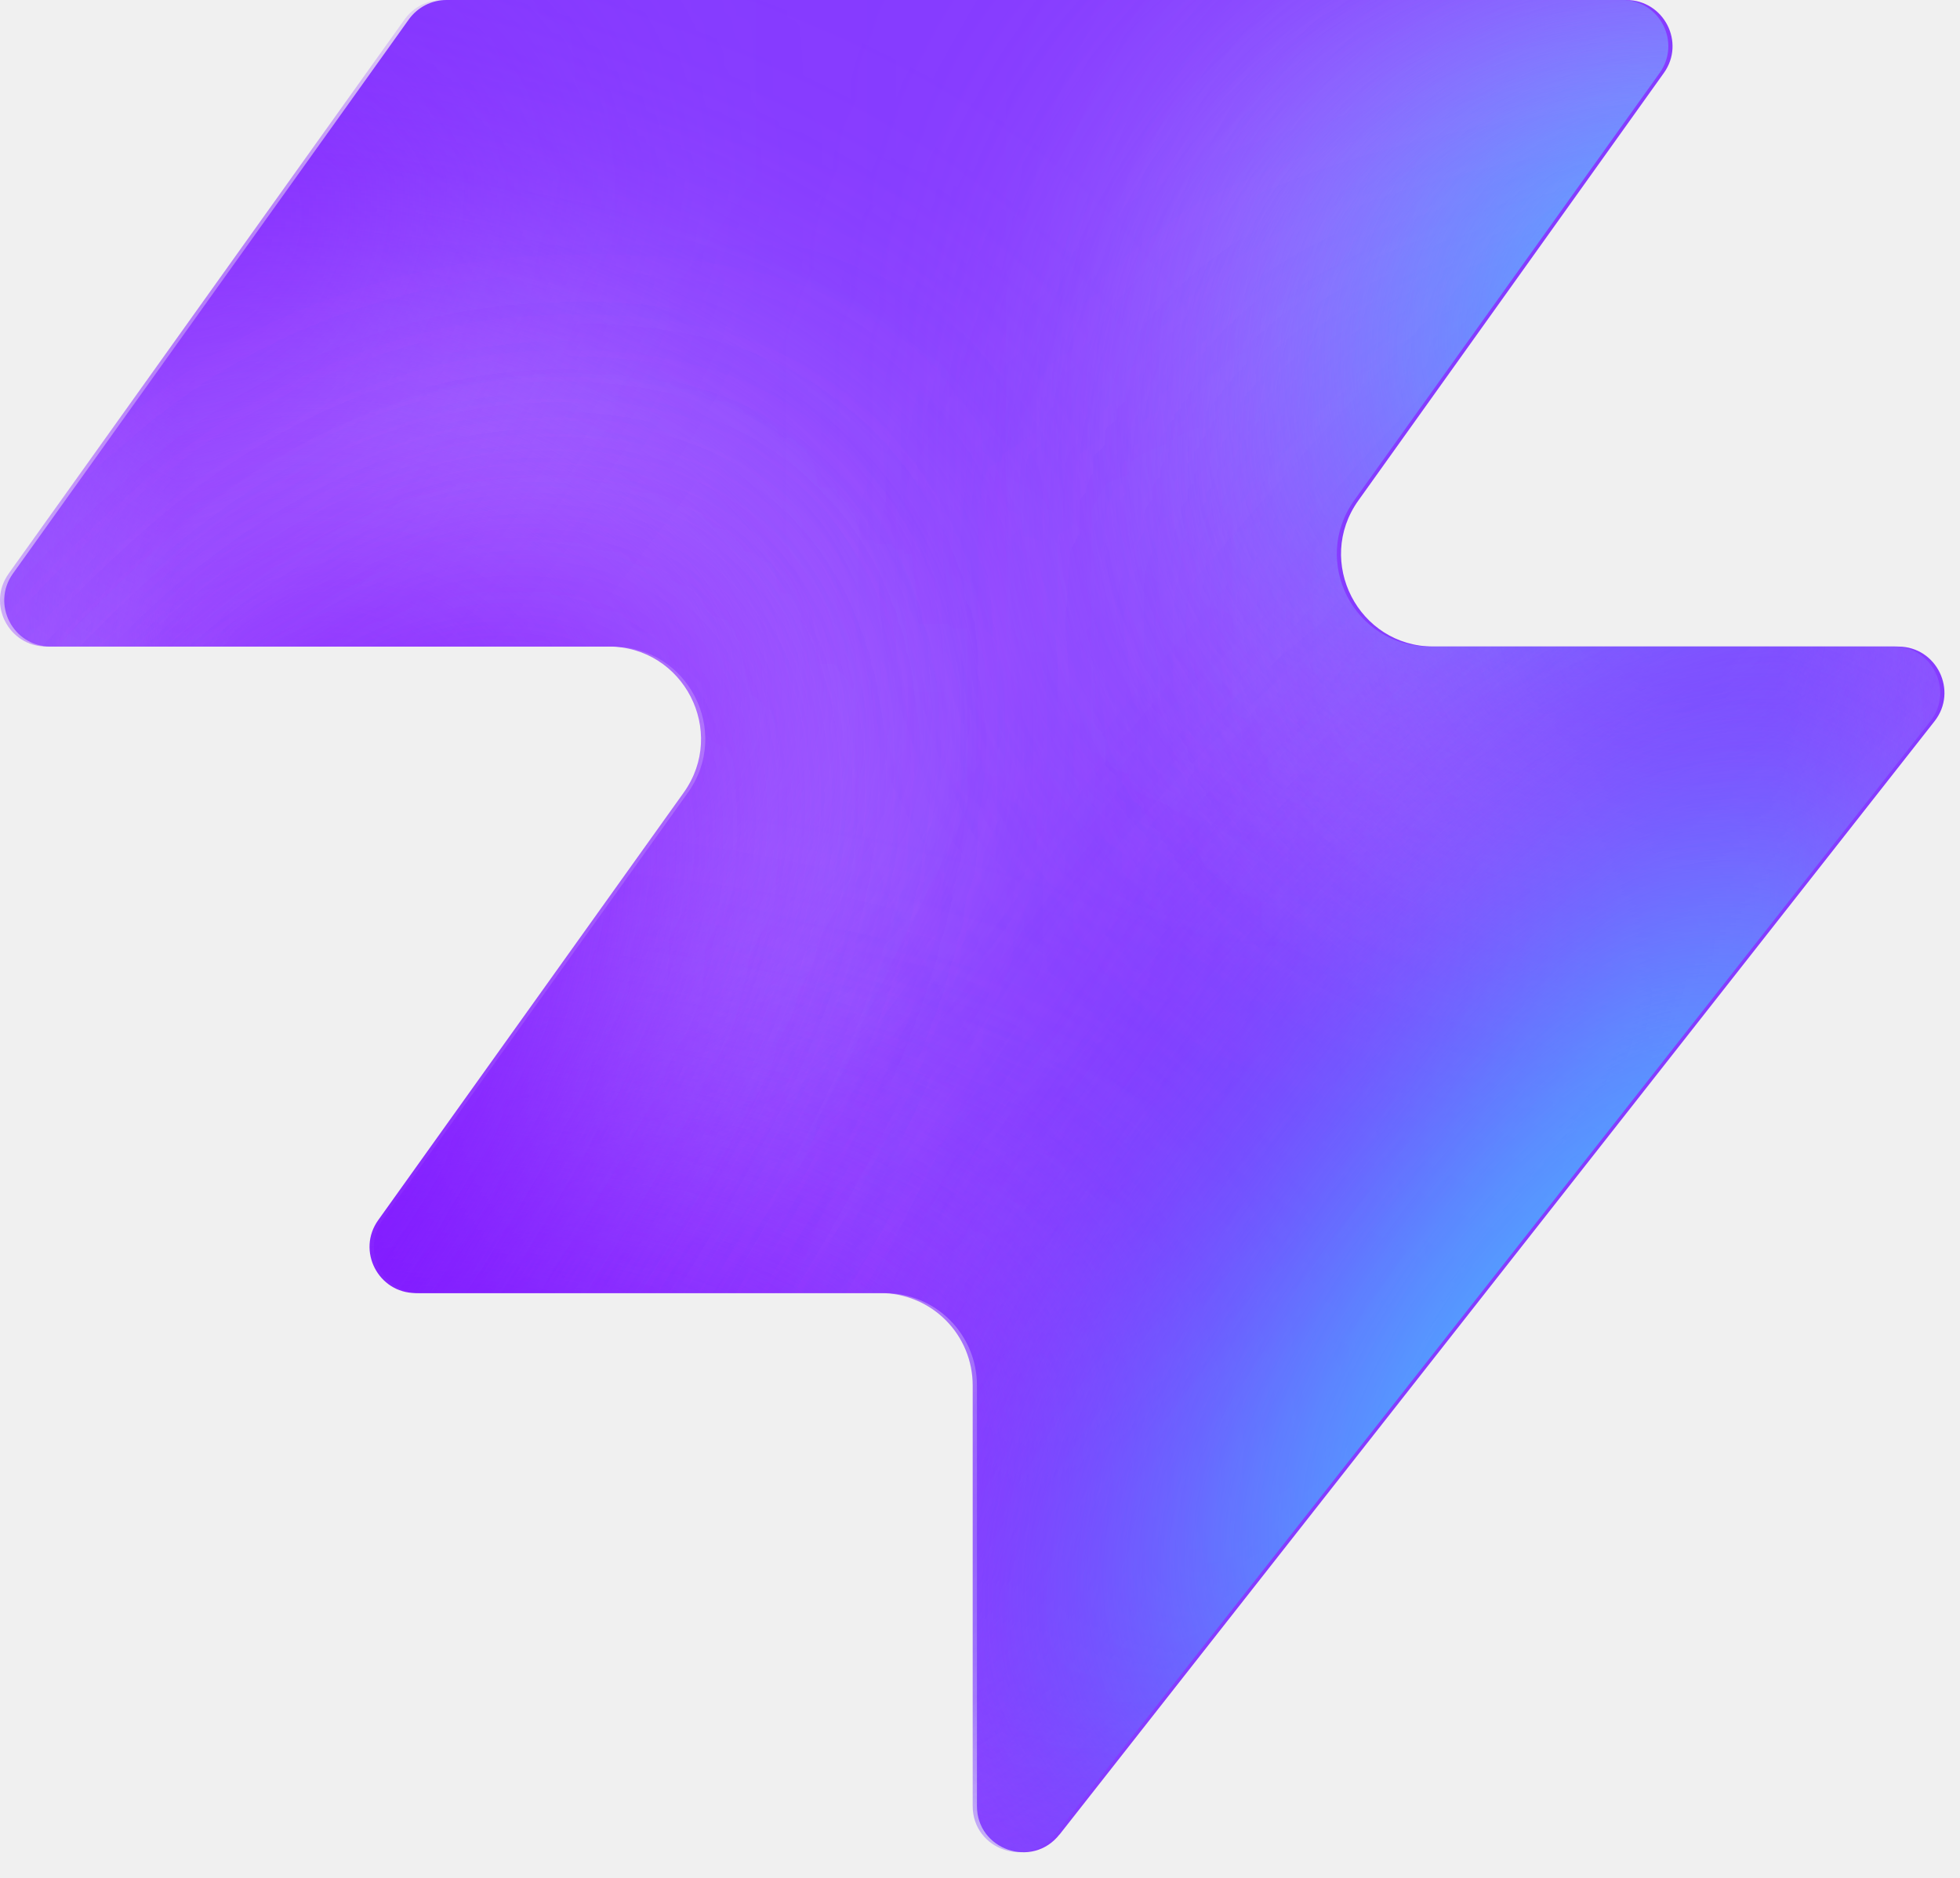
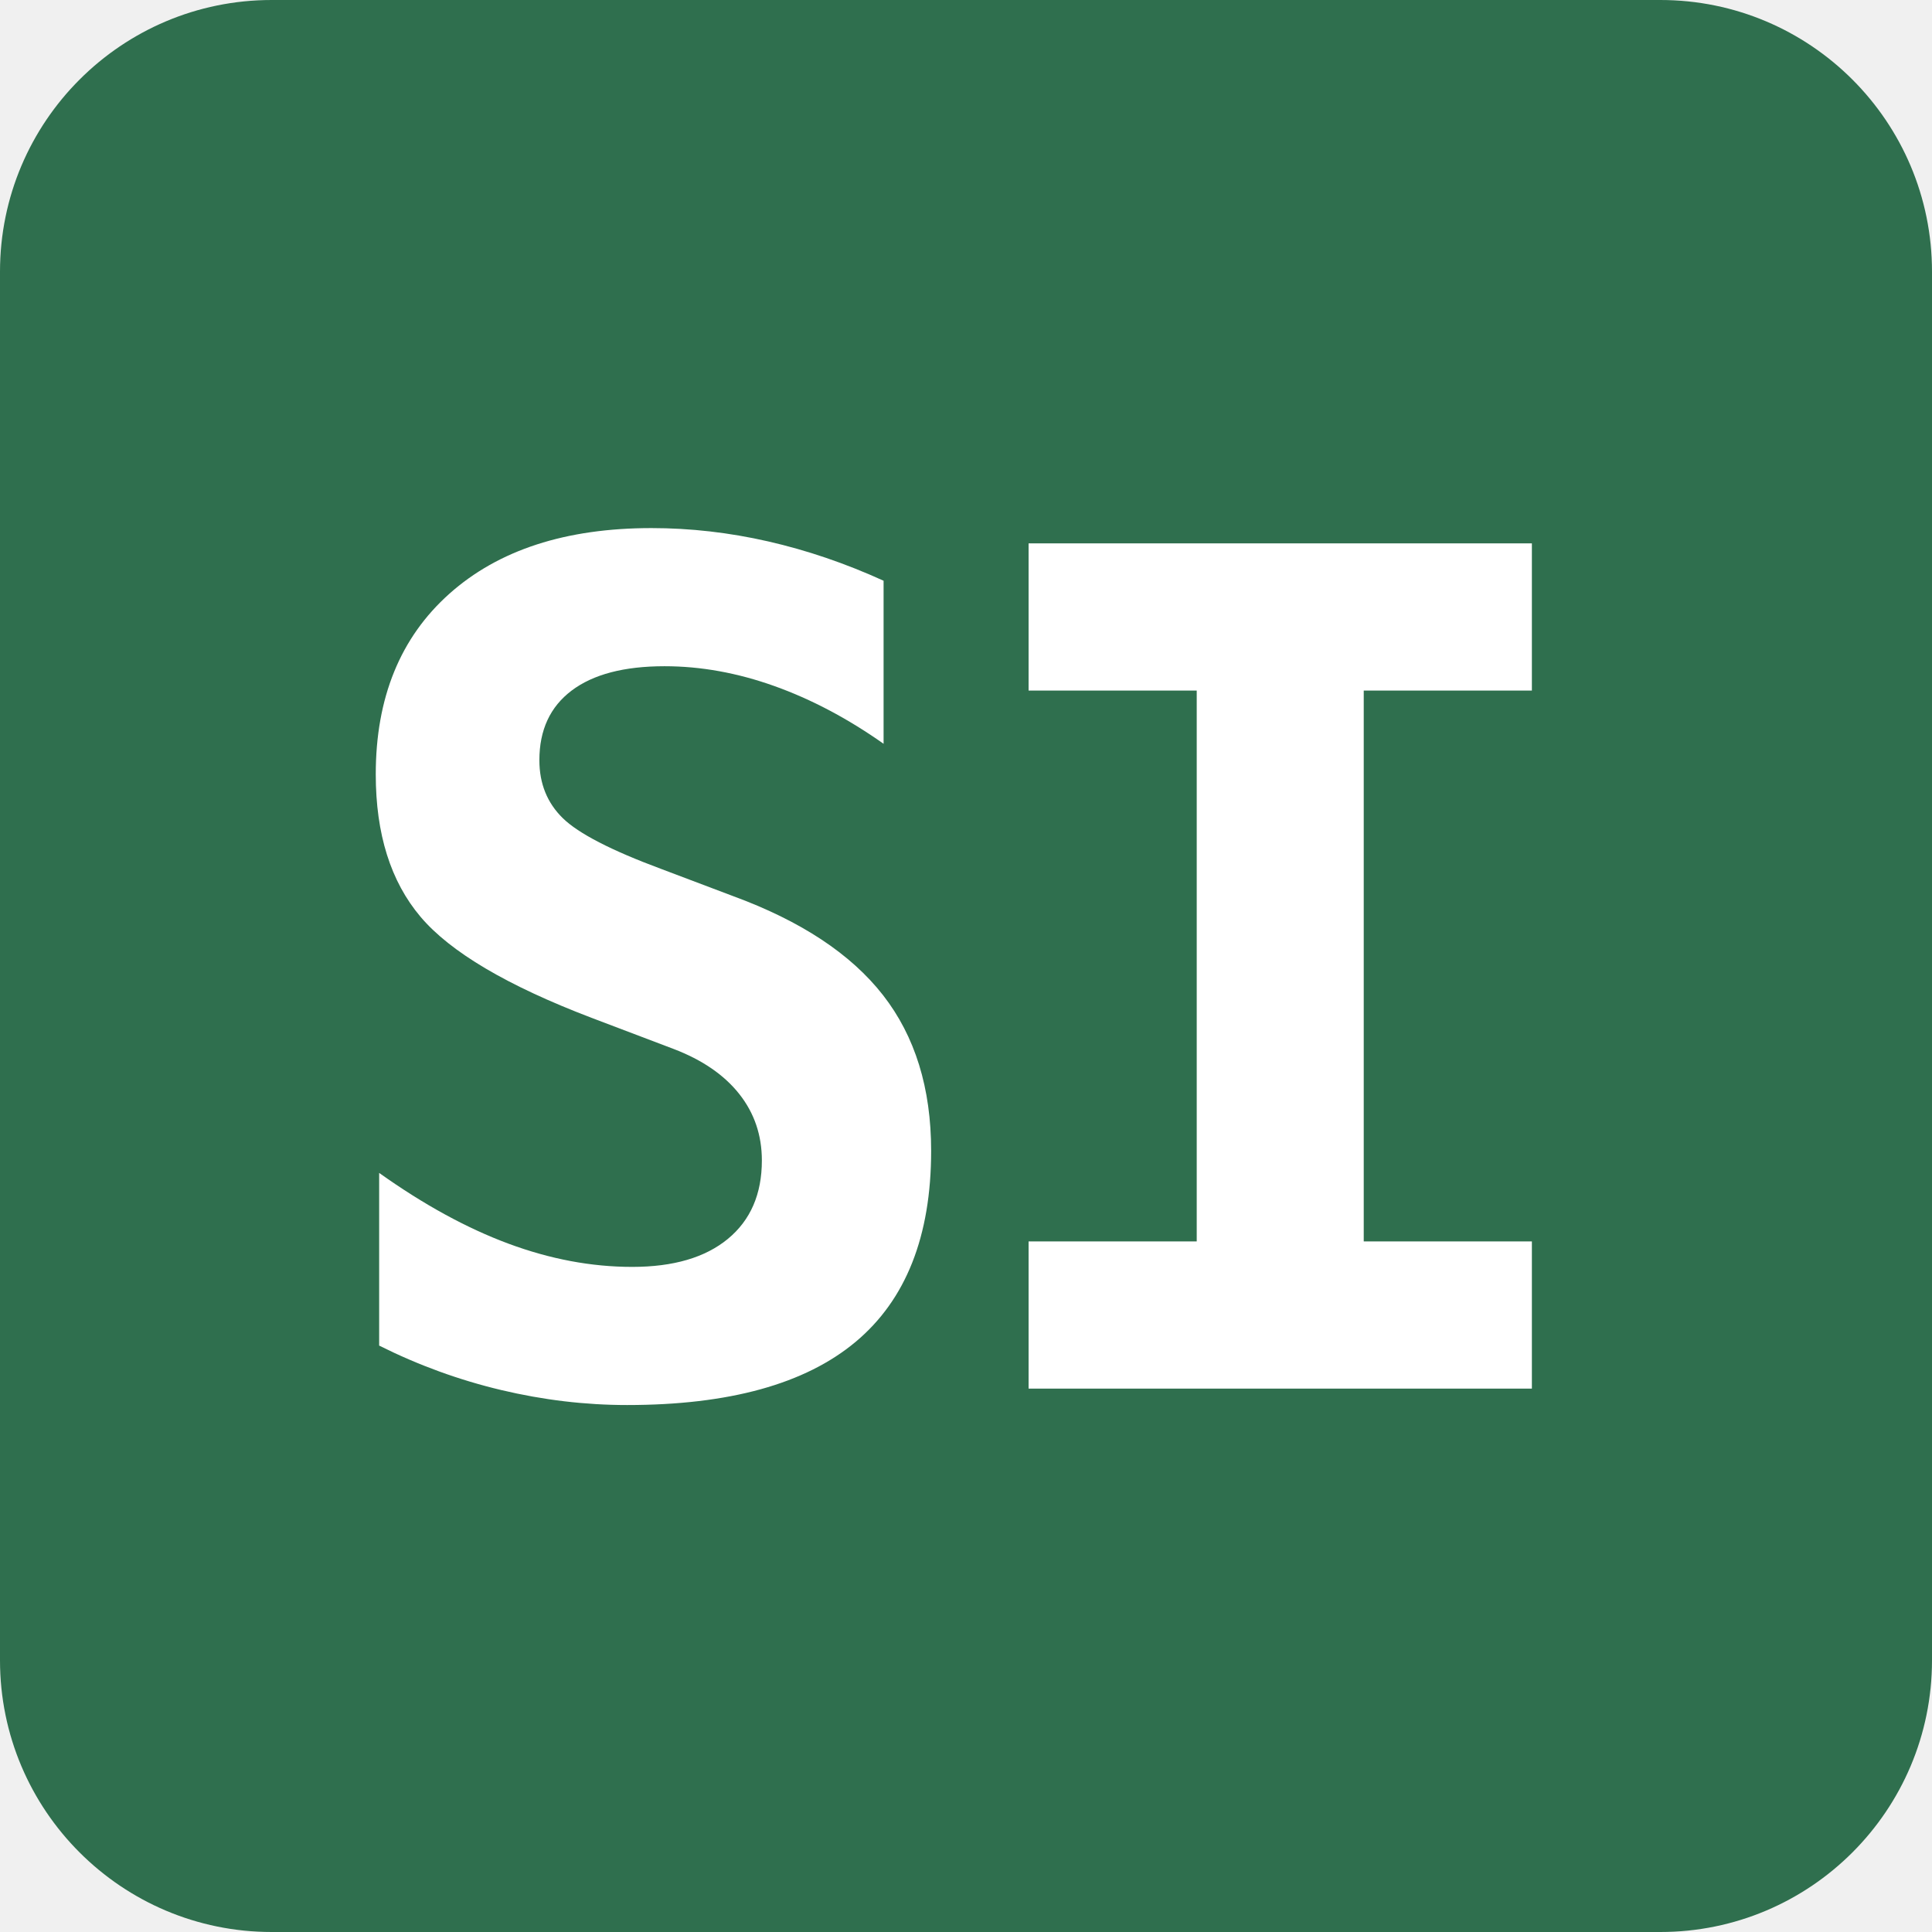
- <svg xmlns="http://www.w3.org/2000/svg" width="48" height="46" fill="none" viewBox="0 0 48 46">
-   <path fill="#863bff" d="M25.946 44.938c-.664.845-2.021.375-2.021-.698V33.937a2.26 2.26 0 0 0-2.262-2.262H10.287c-.92 0-1.456-1.04-.92-1.788l7.48-10.471c1.07-1.497 0-3.578-1.842-3.578H1.237c-.92 0-1.456-1.04-.92-1.788L10.013.474c.214-.297.556-.474.92-.474h28.894c.92 0 1.456 1.04.92 1.788l-7.48 10.471c-1.07 1.498 0 3.579 1.842 3.579h11.377c.943 0 1.473 1.088.89 1.83L25.947 44.94z" style="fill:#863bff;fill:color(display-p3 .525 .23 1);fill-opacity:1" />
-   <mask id="a" width="48" height="46" x="0" y="0" maskUnits="userSpaceOnUse" style="mask-type:alpha">
-     <path fill="#000" d="M25.842 44.938c-.664.844-2.021.375-2.021-.698V33.937a2.26 2.26 0 0 0-2.262-2.262H10.183c-.92 0-1.456-1.04-.92-1.788l7.48-10.471c1.07-1.498 0-3.579-1.842-3.579H1.133c-.92 0-1.456-1.04-.92-1.787L9.91.473c.214-.297.556-.474.92-.474h28.894c.92 0 1.456 1.04.92 1.788l-7.48 10.471c-1.07 1.498 0 3.578 1.842 3.578h11.377c.943 0 1.473 1.088.89 1.832L25.843 44.94z" style="fill:#000;fill-opacity:1" />
-   </mask>
-   <g mask="url(#a)">
-     <g filter="url(#b)">
-       <ellipse cx="5.508" cy="14.704" fill="#ede6ff" rx="5.508" ry="14.704" style="fill:#ede6ff;fill:color(display-p3 .927 .903 1);fill-opacity:1" transform="matrix(.00324 1 1 -.00324 -4.47 31.516)" />
-     </g>
-     <g filter="url(#c)">
-       <ellipse cx="10.399" cy="29.851" fill="#ede6ff" rx="10.399" ry="29.851" style="fill:#ede6ff;fill:color(display-p3 .927 .903 1);fill-opacity:1" transform="matrix(.00324 1 1 -.00324 -39.328 7.883)" />
-     </g>
-     <g filter="url(#d)">
-       <ellipse cx="5.508" cy="30.487" fill="#7e14ff" rx="5.508" ry="30.487" style="fill:#7e14ff;fill:color(display-p3 .492 .077 1);fill-opacity:1" transform="rotate(89.814 -25.913 -14.639)scale(1 -1)" />
-     </g>
-     <g filter="url(#e)">
-       <ellipse cx="5.508" cy="30.599" fill="#7e14ff" rx="5.508" ry="30.599" style="fill:#7e14ff;fill:color(display-p3 .492 .077 1);fill-opacity:1" transform="rotate(89.814 -32.644 -3.334)scale(1 -1)" />
-     </g>
-     <g filter="url(#f)">
-       <ellipse cx="5.508" cy="30.599" fill="#7e14ff" rx="5.508" ry="30.599" style="fill:#7e14ff;fill:color(display-p3 .492 .077 1);fill-opacity:1" transform="matrix(.00324 1 1 -.00324 -34.34 30.47)" />
-     </g>
-     <g filter="url(#g)">
-       <ellipse cx="14.072" cy="22.078" fill="#ede6ff" rx="14.072" ry="22.078" style="fill:#ede6ff;fill:color(display-p3 .927 .903 1);fill-opacity:1" transform="rotate(93.35 24.506 48.493)scale(-1 1)" />
-     </g>
-     <g filter="url(#h)">
-       <ellipse cx="3.47" cy="21.501" fill="#7e14ff" rx="3.47" ry="21.501" style="fill:#7e14ff;fill:color(display-p3 .492 .077 1);fill-opacity:1" transform="rotate(89.009 28.708 47.59)scale(-1 1)" />
-     </g>
-     <g filter="url(#i)">
-       <ellipse cx="3.47" cy="21.501" fill="#7e14ff" rx="3.47" ry="21.501" style="fill:#7e14ff;fill:color(display-p3 .492 .077 1);fill-opacity:1" transform="rotate(89.009 28.708 47.59)scale(-1 1)" />
-     </g>
-     <g filter="url(#j)">
-       <ellipse cx=".387" cy="8.972" fill="#7e14ff" rx="4.407" ry="29.108" style="fill:#7e14ff;fill:color(display-p3 .492 .077 1);fill-opacity:1" transform="rotate(39.51 .387 8.972)" />
-     </g>
-     <g filter="url(#k)">
-       <ellipse cx="47.523" cy="-6.092" fill="#7e14ff" rx="4.407" ry="29.108" style="fill:#7e14ff;fill:color(display-p3 .492 .077 1);fill-opacity:1" transform="rotate(37.892 47.523 -6.092)" />
-     </g>
-     <g filter="url(#l)">
-       <ellipse cx="41.412" cy="6.333" fill="#47bfff" rx="5.971" ry="9.665" style="fill:#47bfff;fill:color(display-p3 .28 .748 1);fill-opacity:1" transform="rotate(37.892 41.412 6.333)" />
-     </g>
-     <g filter="url(#m)">
-       <ellipse cx="-1.879" cy="38.332" fill="#7e14ff" rx="4.407" ry="29.108" style="fill:#7e14ff;fill:color(display-p3 .492 .077 1);fill-opacity:1" transform="rotate(37.892 -1.88 38.332)" />
-     </g>
-     <g filter="url(#n)">
-       <ellipse cx="-1.879" cy="38.332" fill="#7e14ff" rx="4.407" ry="29.108" style="fill:#7e14ff;fill:color(display-p3 .492 .077 1);fill-opacity:1" transform="rotate(37.892 -1.88 38.332)" />
-     </g>
-     <g filter="url(#o)">
-       <ellipse cx="35.651" cy="29.907" fill="#7e14ff" rx="4.407" ry="29.108" style="fill:#7e14ff;fill:color(display-p3 .492 .077 1);fill-opacity:1" transform="rotate(37.892 35.651 29.907)" />
-     </g>
-     <g filter="url(#p)">
-       <ellipse cx="38.418" cy="32.4" fill="#47bfff" rx="5.971" ry="15.297" style="fill:#47bfff;fill:color(display-p3 .28 .748 1);fill-opacity:1" transform="rotate(37.892 38.418 32.4)" />
-     </g>
+ <svg xmlns="http://www.w3.org/2000/svg" viewBox="0 0 32 32" width="32" height="32" role="img" aria-label="Smart Inventory">
+   <rect width="32" height="32" rx="4.5" fill="#2f6f4e" />
+   <g fill="#ffffff" transform="scale(0.009377)">
+     <path d="M510 655Q287 740 208.0 833.5Q129 927 129 1085Q129 1288 259.0 1404.0Q389 1520 616 1520Q719 1520 822.0 1496.5Q925 1473 1026 1427V1139Q931 1206 833.0 1241.0Q735 1276 639 1276Q532 1276 475.0 1233.0Q418 1190 418 1110Q418 1048 459.5 1007.5Q501 967 633 918L760 870Q940 804 1025.0 695.0Q1110 586 1110 420Q1110 194 976.5 82.5Q843 -29 573 -29Q462 -29 350.5 -2.5Q239 24 135 76V381Q253 297 363.5 256.0Q474 215 582 215Q691 215 751.0 264.5Q811 314 811 403Q811 470 771.0 520.5Q731 571 655 600Z" transform="translate(534.73 2452.79) scale(1 -1)" />
+     <path d="M172 1233V1493H1061V1233H764V260H1061V0H172V260H469V1233Z" transform="translate(1644.85 2452.79) scale(1 -1)" />
  </g>
-   <defs>
-     <filter id="b" width="60.045" height="41.654" x="-19.77" y="16.149" color-interpolation-filters="sRGB" filterUnits="userSpaceOnUse">
-       <feFlood flood-opacity="0" result="BackgroundImageFix" />
-       <feBlend in="SourceGraphic" in2="BackgroundImageFix" result="shape" />
-       <feGaussianBlur result="effect1_foregroundBlur_2002_17158" stdDeviation="7.659" />
-     </filter>
-     <filter id="c" width="90.34" height="51.437" x="-54.613" y="-7.533" color-interpolation-filters="sRGB" filterUnits="userSpaceOnUse">
-       <feFlood flood-opacity="0" result="BackgroundImageFix" />
-       <feBlend in="SourceGraphic" in2="BackgroundImageFix" result="shape" />
-       <feGaussianBlur result="effect1_foregroundBlur_2002_17158" stdDeviation="7.659" />
-     </filter>
-     <filter id="d" width="79.355" height="29.4" x="-49.64" y="2.03" color-interpolation-filters="sRGB" filterUnits="userSpaceOnUse">
-       <feFlood flood-opacity="0" result="BackgroundImageFix" />
-       <feBlend in="SourceGraphic" in2="BackgroundImageFix" result="shape" />
-       <feGaussianBlur result="effect1_foregroundBlur_2002_17158" stdDeviation="4.596" />
-     </filter>
-     <filter id="e" width="79.579" height="29.4" x="-45.045" y="20.029" color-interpolation-filters="sRGB" filterUnits="userSpaceOnUse">
-       <feFlood flood-opacity="0" result="BackgroundImageFix" />
-       <feBlend in="SourceGraphic" in2="BackgroundImageFix" result="shape" />
-       <feGaussianBlur result="effect1_foregroundBlur_2002_17158" stdDeviation="4.596" />
-     </filter>
-     <filter id="f" width="79.579" height="29.4" x="-43.513" y="21.178" color-interpolation-filters="sRGB" filterUnits="userSpaceOnUse">
-       <feFlood flood-opacity="0" result="BackgroundImageFix" />
-       <feBlend in="SourceGraphic" in2="BackgroundImageFix" result="shape" />
-       <feGaussianBlur result="effect1_foregroundBlur_2002_17158" stdDeviation="4.596" />
-     </filter>
-     <filter id="g" width="74.749" height="58.852" x="15.756" y="-17.901" color-interpolation-filters="sRGB" filterUnits="userSpaceOnUse">
-       <feFlood flood-opacity="0" result="BackgroundImageFix" />
-       <feBlend in="SourceGraphic" in2="BackgroundImageFix" result="shape" />
-       <feGaussianBlur result="effect1_foregroundBlur_2002_17158" stdDeviation="7.659" />
-     </filter>
-     <filter id="h" width="61.377" height="25.362" x="23.548" y="2.284" color-interpolation-filters="sRGB" filterUnits="userSpaceOnUse">
-       <feFlood flood-opacity="0" result="BackgroundImageFix" />
-       <feBlend in="SourceGraphic" in2="BackgroundImageFix" result="shape" />
-       <feGaussianBlur result="effect1_foregroundBlur_2002_17158" stdDeviation="4.596" />
-     </filter>
-     <filter id="i" width="61.377" height="25.362" x="23.548" y="2.284" color-interpolation-filters="sRGB" filterUnits="userSpaceOnUse">
-       <feFlood flood-opacity="0" result="BackgroundImageFix" />
-       <feBlend in="SourceGraphic" in2="BackgroundImageFix" result="shape" />
-       <feGaussianBlur result="effect1_foregroundBlur_2002_17158" stdDeviation="4.596" />
-     </filter>
-     <filter id="j" width="56.045" height="63.649" x="-27.636" y="-22.853" color-interpolation-filters="sRGB" filterUnits="userSpaceOnUse">
-       <feFlood flood-opacity="0" result="BackgroundImageFix" />
-       <feBlend in="SourceGraphic" in2="BackgroundImageFix" result="shape" />
-       <feGaussianBlur result="effect1_foregroundBlur_2002_17158" stdDeviation="4.596" />
-     </filter>
-     <filter id="k" width="54.814" height="64.646" x="20.116" y="-38.415" color-interpolation-filters="sRGB" filterUnits="userSpaceOnUse">
-       <feFlood flood-opacity="0" result="BackgroundImageFix" />
-       <feBlend in="SourceGraphic" in2="BackgroundImageFix" result="shape" />
-       <feGaussianBlur result="effect1_foregroundBlur_2002_17158" stdDeviation="4.596" />
-     </filter>
-     <filter id="l" width="33.541" height="35.313" x="24.641" y="-11.323" color-interpolation-filters="sRGB" filterUnits="userSpaceOnUse">
-       <feFlood flood-opacity="0" result="BackgroundImageFix" />
-       <feBlend in="SourceGraphic" in2="BackgroundImageFix" result="shape" />
-       <feGaussianBlur result="effect1_foregroundBlur_2002_17158" stdDeviation="4.596" />
-     </filter>
-     <filter id="m" width="54.814" height="64.646" x="-29.286" y="6.009" color-interpolation-filters="sRGB" filterUnits="userSpaceOnUse">
-       <feFlood flood-opacity="0" result="BackgroundImageFix" />
-       <feBlend in="SourceGraphic" in2="BackgroundImageFix" result="shape" />
-       <feGaussianBlur result="effect1_foregroundBlur_2002_17158" stdDeviation="4.596" />
-     </filter>
-     <filter id="n" width="54.814" height="64.646" x="-29.286" y="6.009" color-interpolation-filters="sRGB" filterUnits="userSpaceOnUse">
-       <feFlood flood-opacity="0" result="BackgroundImageFix" />
-       <feBlend in="SourceGraphic" in2="BackgroundImageFix" result="shape" />
-       <feGaussianBlur result="effect1_foregroundBlur_2002_17158" stdDeviation="4.596" />
-     </filter>
-     <filter id="o" width="54.814" height="64.646" x="8.244" y="-2.416" color-interpolation-filters="sRGB" filterUnits="userSpaceOnUse">
-       <feFlood flood-opacity="0" result="BackgroundImageFix" />
-       <feBlend in="SourceGraphic" in2="BackgroundImageFix" result="shape" />
-       <feGaussianBlur result="effect1_foregroundBlur_2002_17158" stdDeviation="4.596" />
-     </filter>
-     <filter id="p" width="39.409" height="43.623" x="18.713" y="10.588" color-interpolation-filters="sRGB" filterUnits="userSpaceOnUse">
-       <feFlood flood-opacity="0" result="BackgroundImageFix" />
-       <feBlend in="SourceGraphic" in2="BackgroundImageFix" result="shape" />
-       <feGaussianBlur result="effect1_foregroundBlur_2002_17158" stdDeviation="4.596" />
-     </filter>
-   </defs>
</svg>
